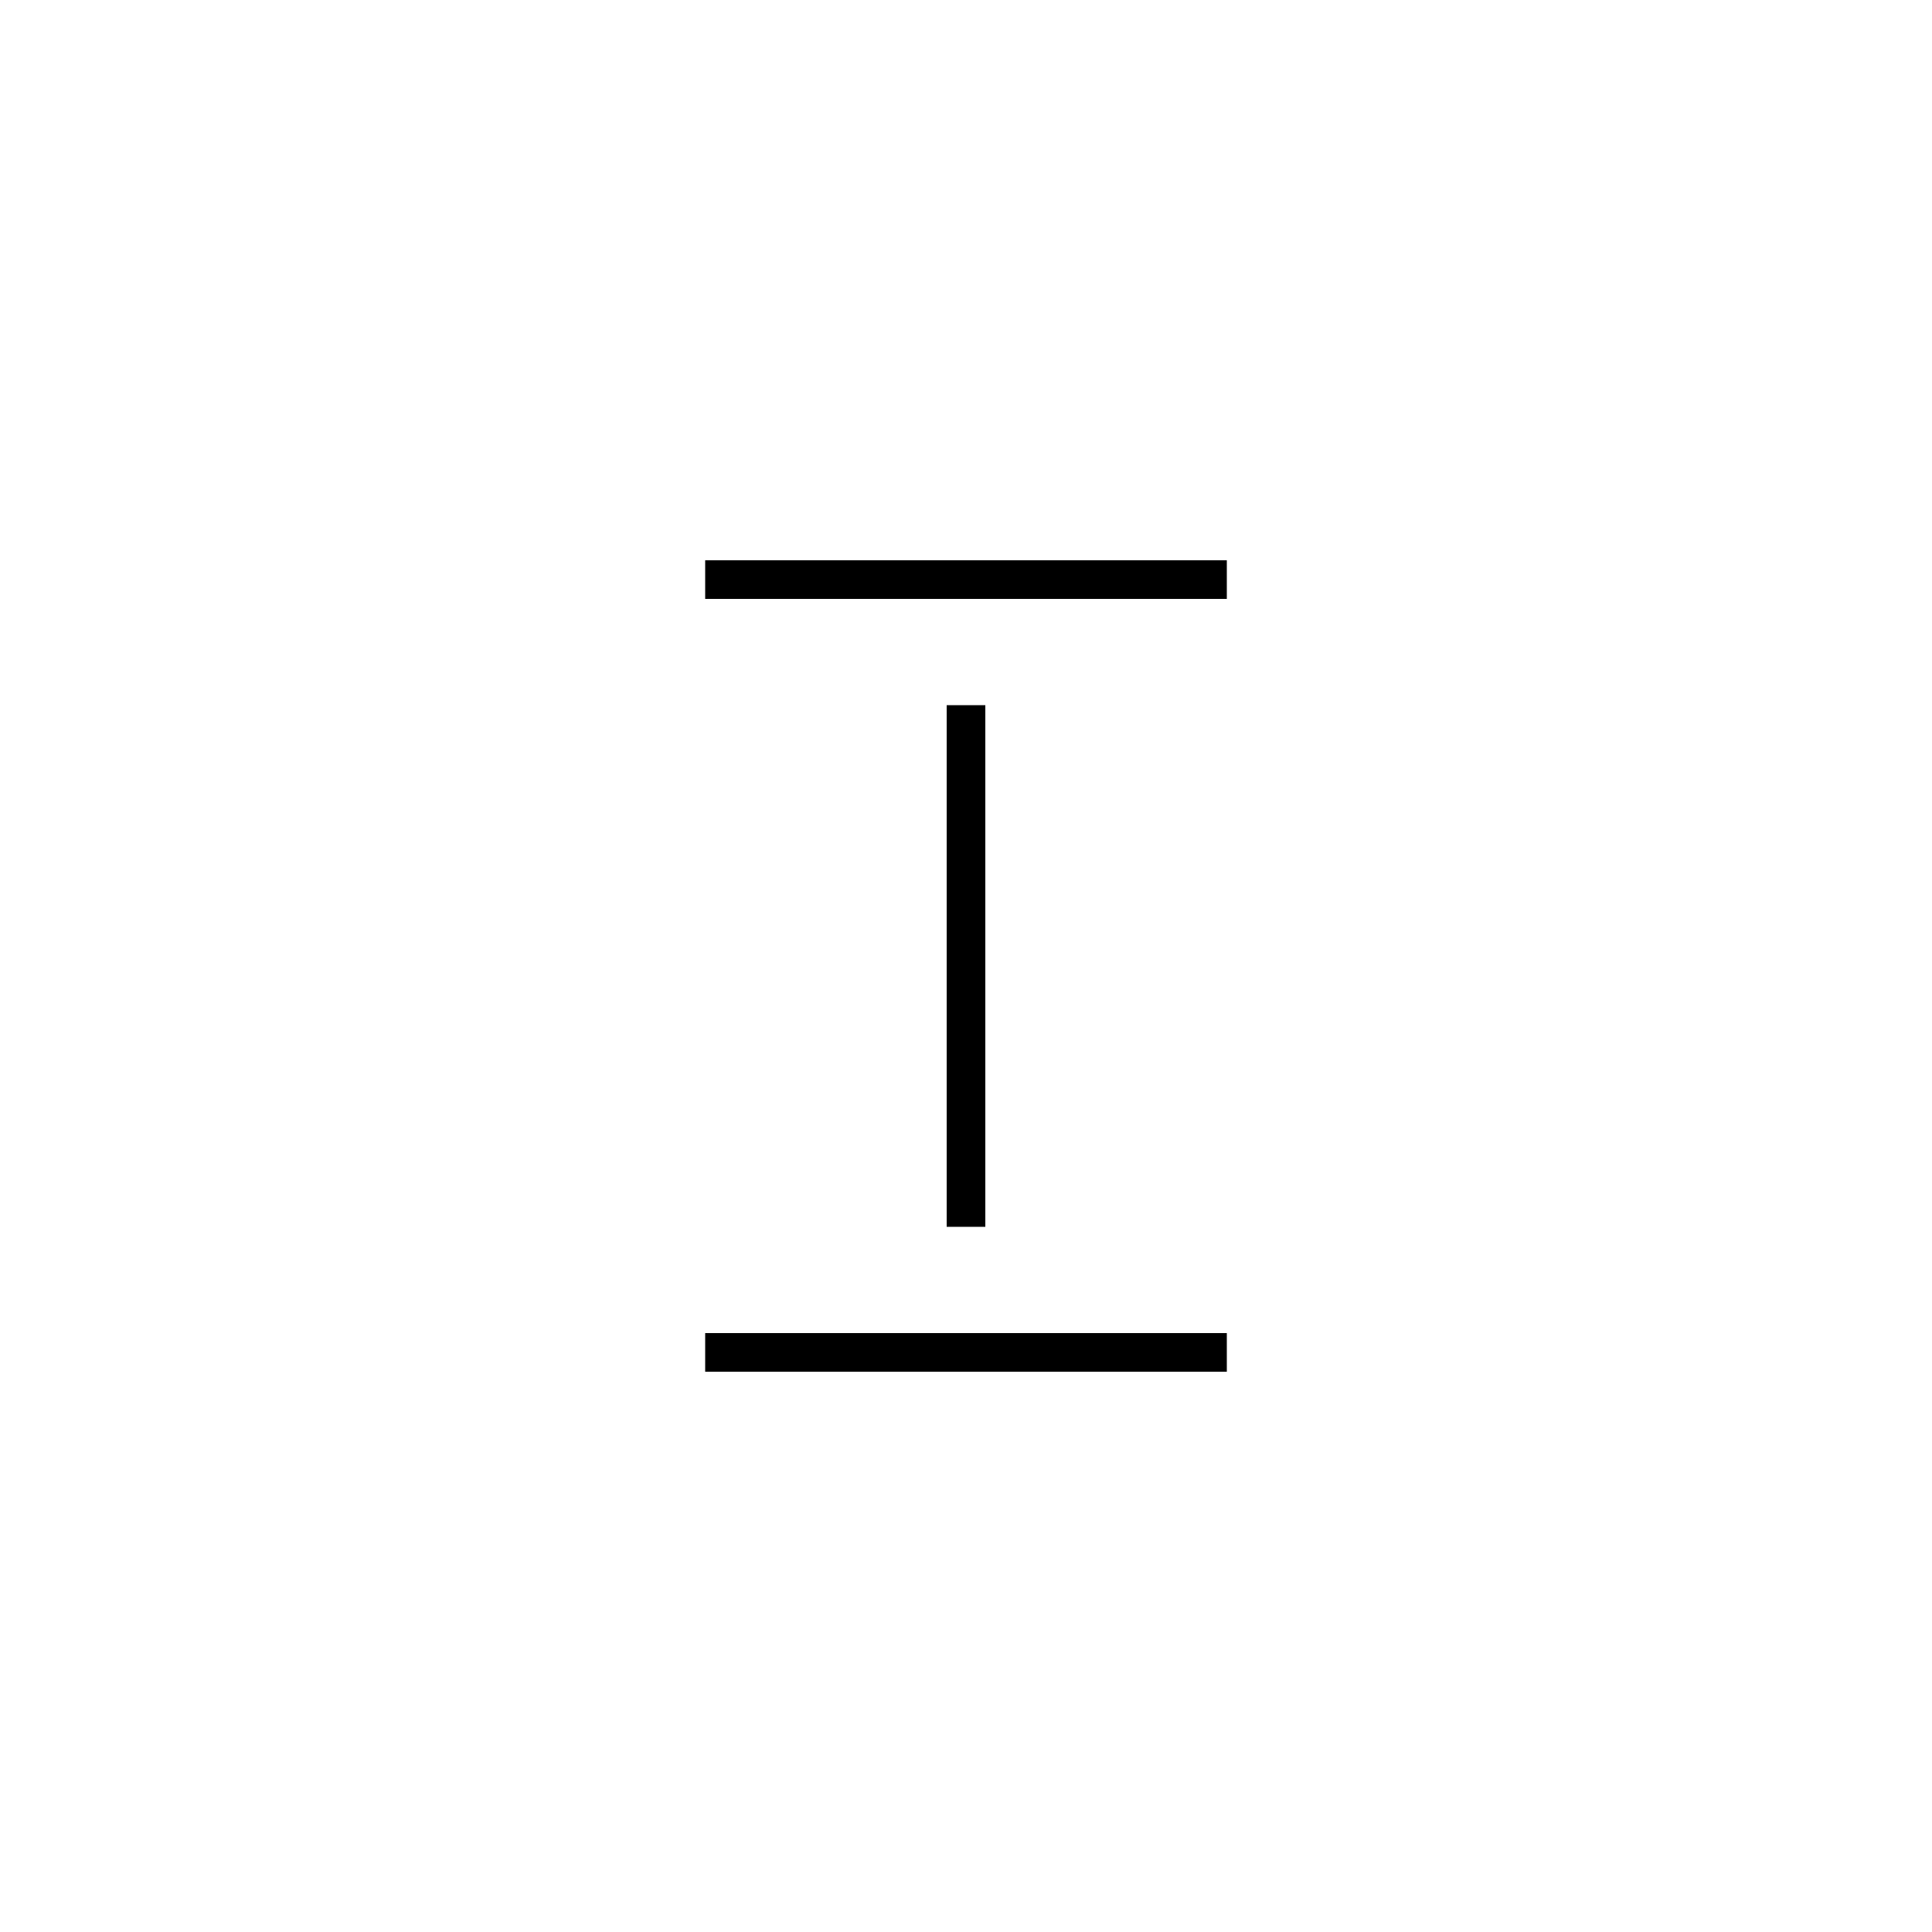
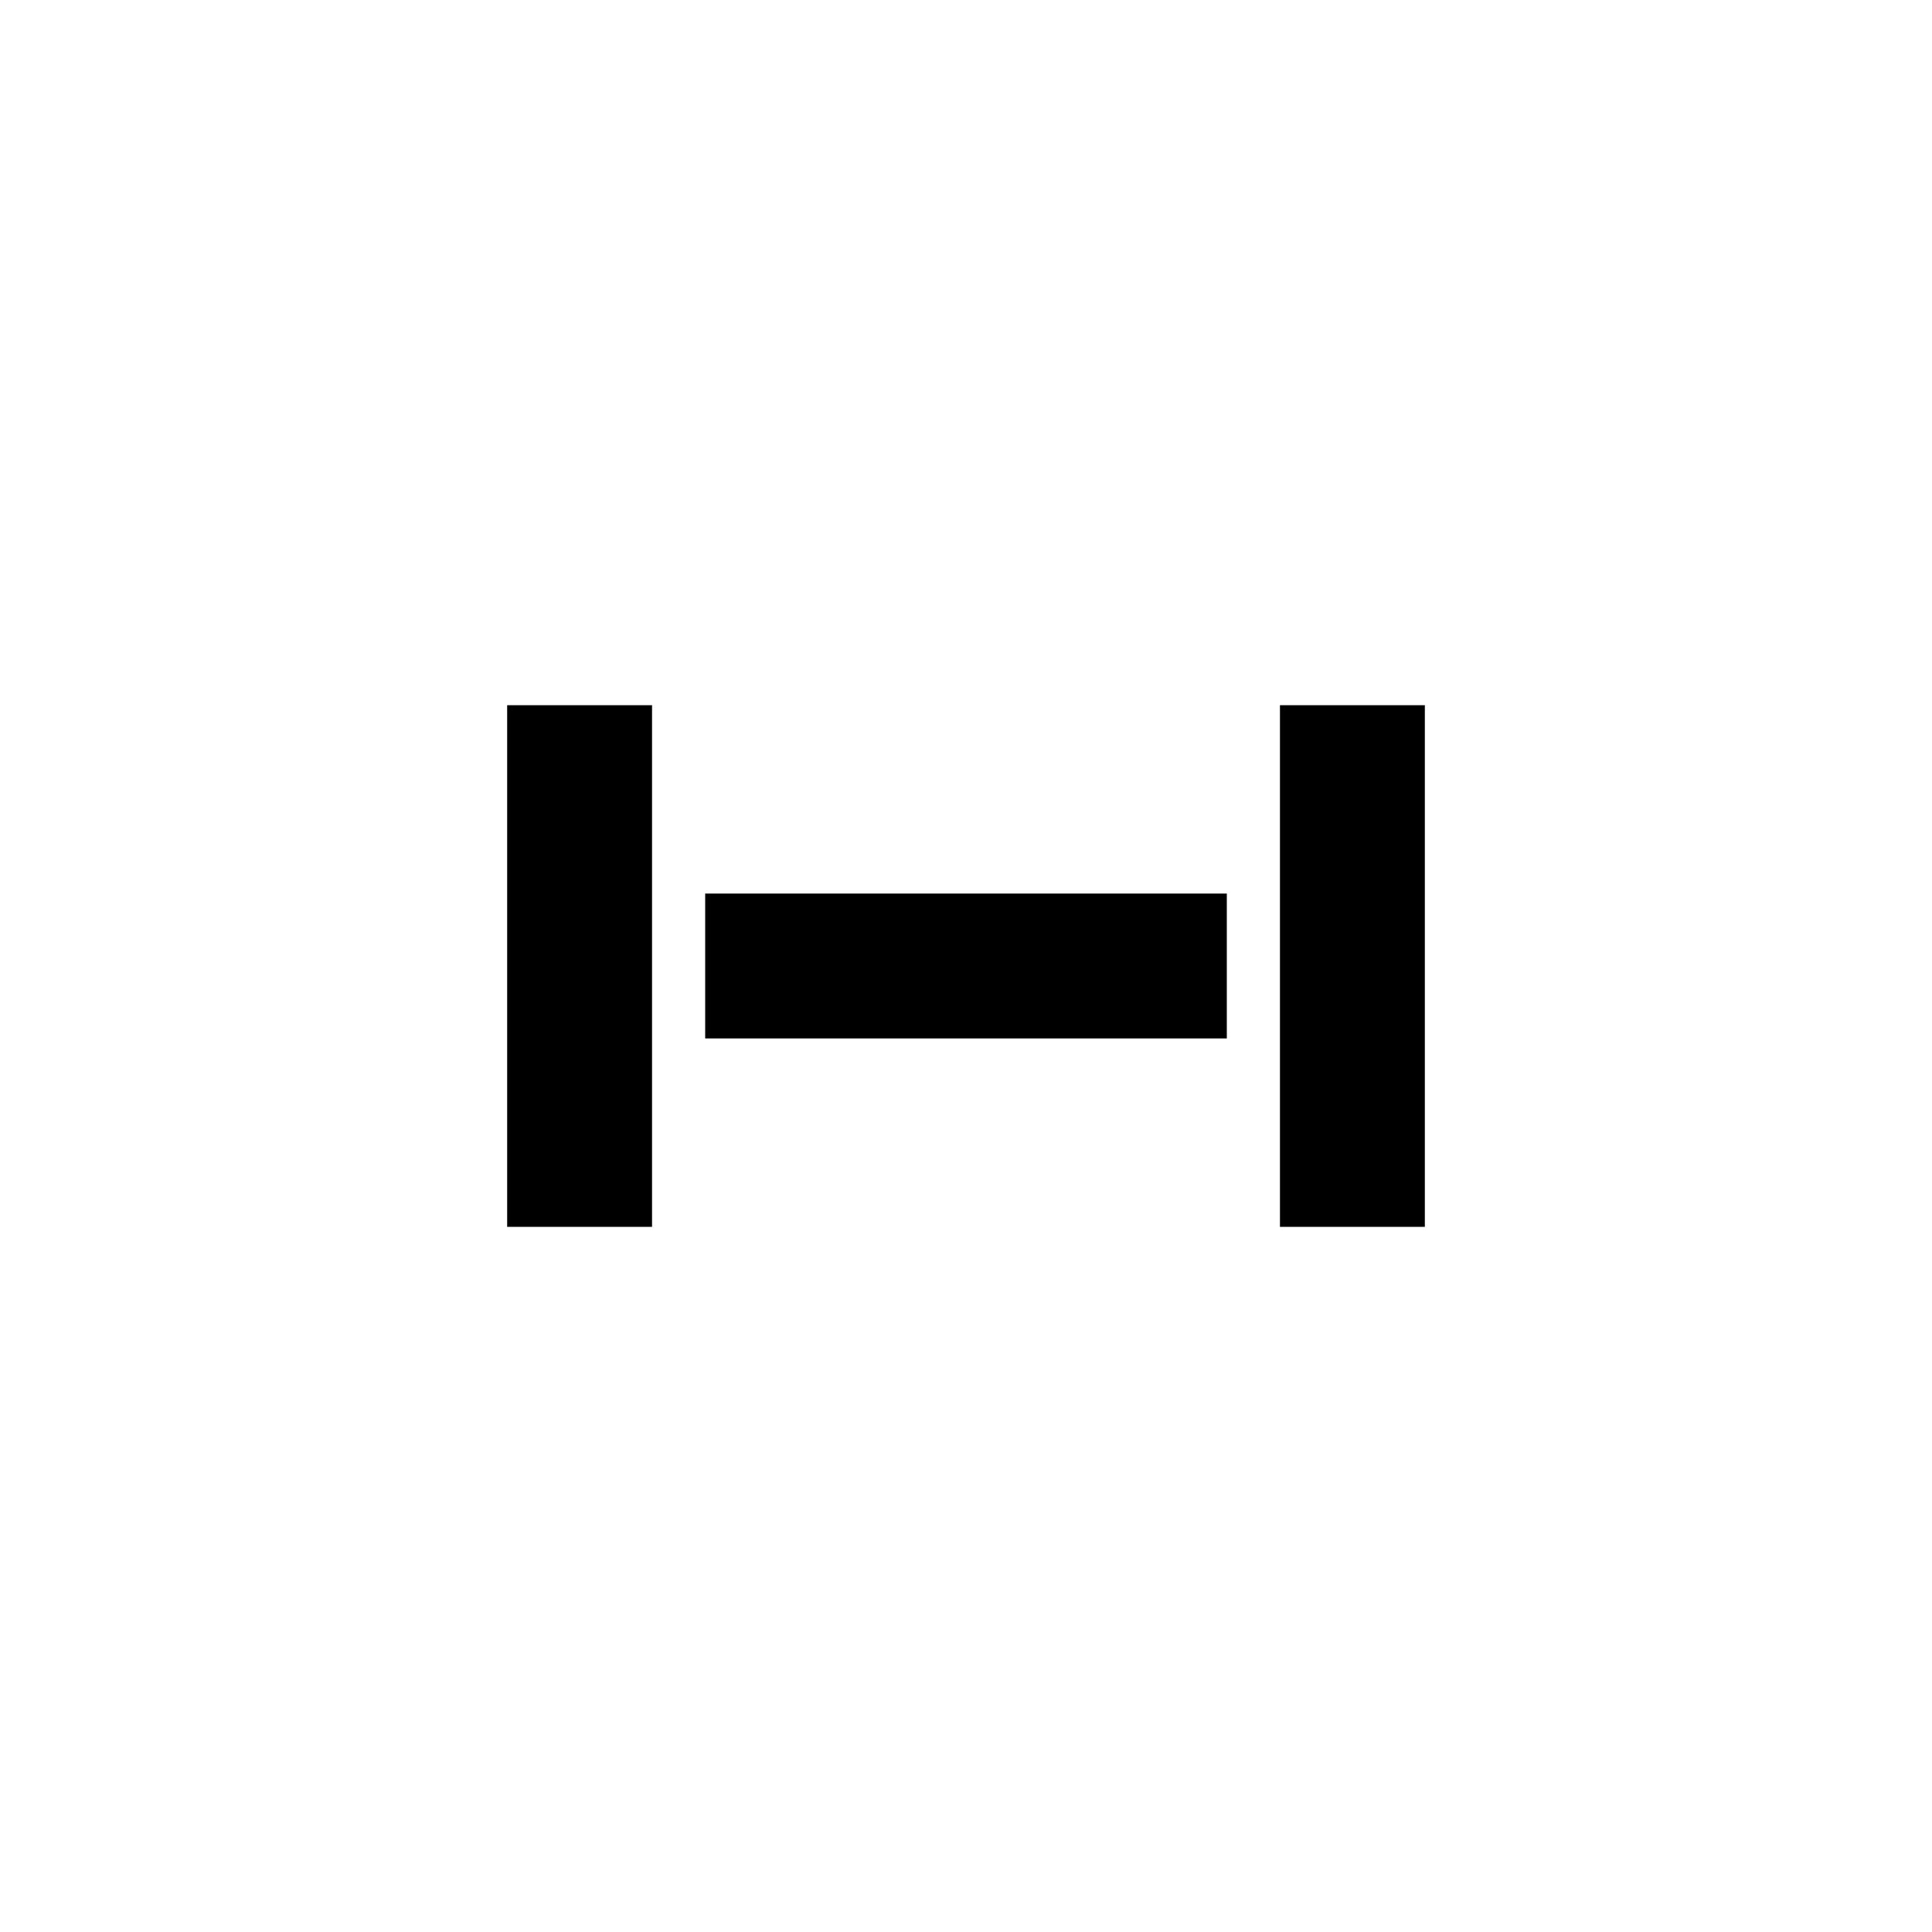
<svg xmlns="http://www.w3.org/2000/svg" width="200" height="200">
-   <path transform="translate(100, 100)" id="dis_on" d="M -27,-40 L 27,-40 M -27,40 L 27,40 M 0,-27 L 0,27" fill="black" stroke="black" stroke-width="4" />
+   <path transform="translate(100, 100) rotate(90)" id="dis_on" d="M -27,-40 L 27,-40 M -27,40 L 27,40 M 0,-27 L 0,27" fill="black" stroke="black" stroke-width="15" />
</svg>
